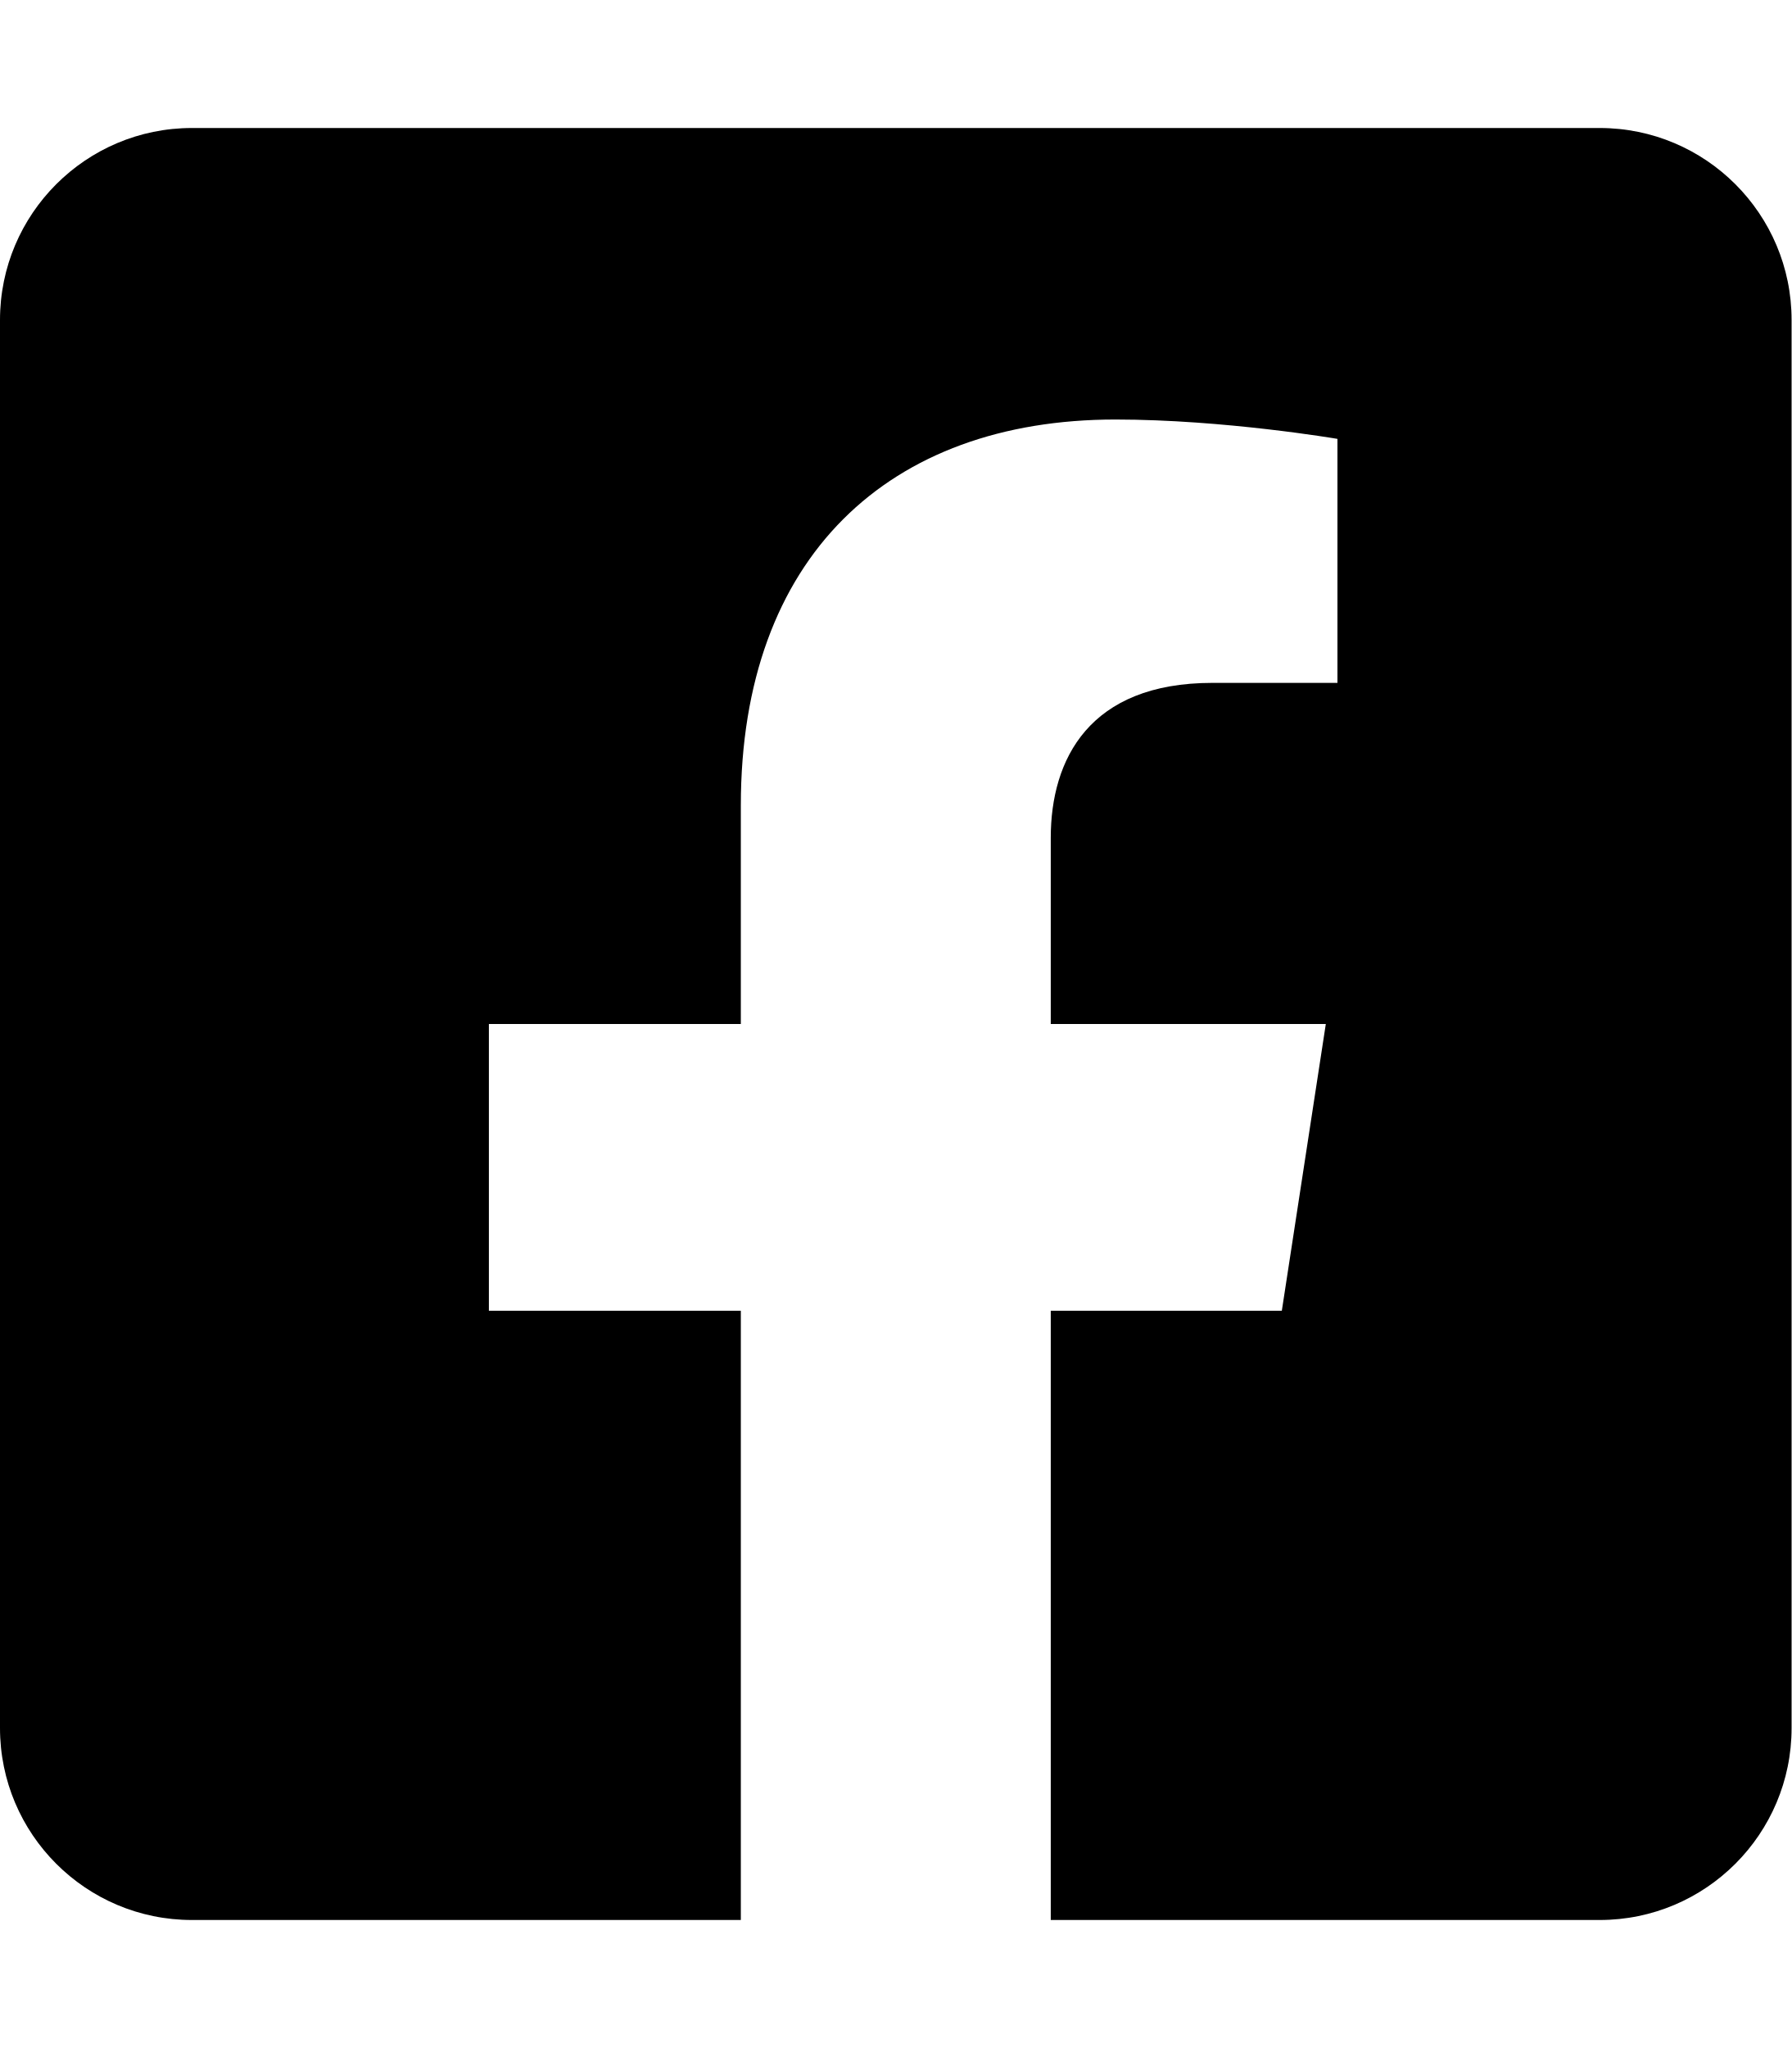
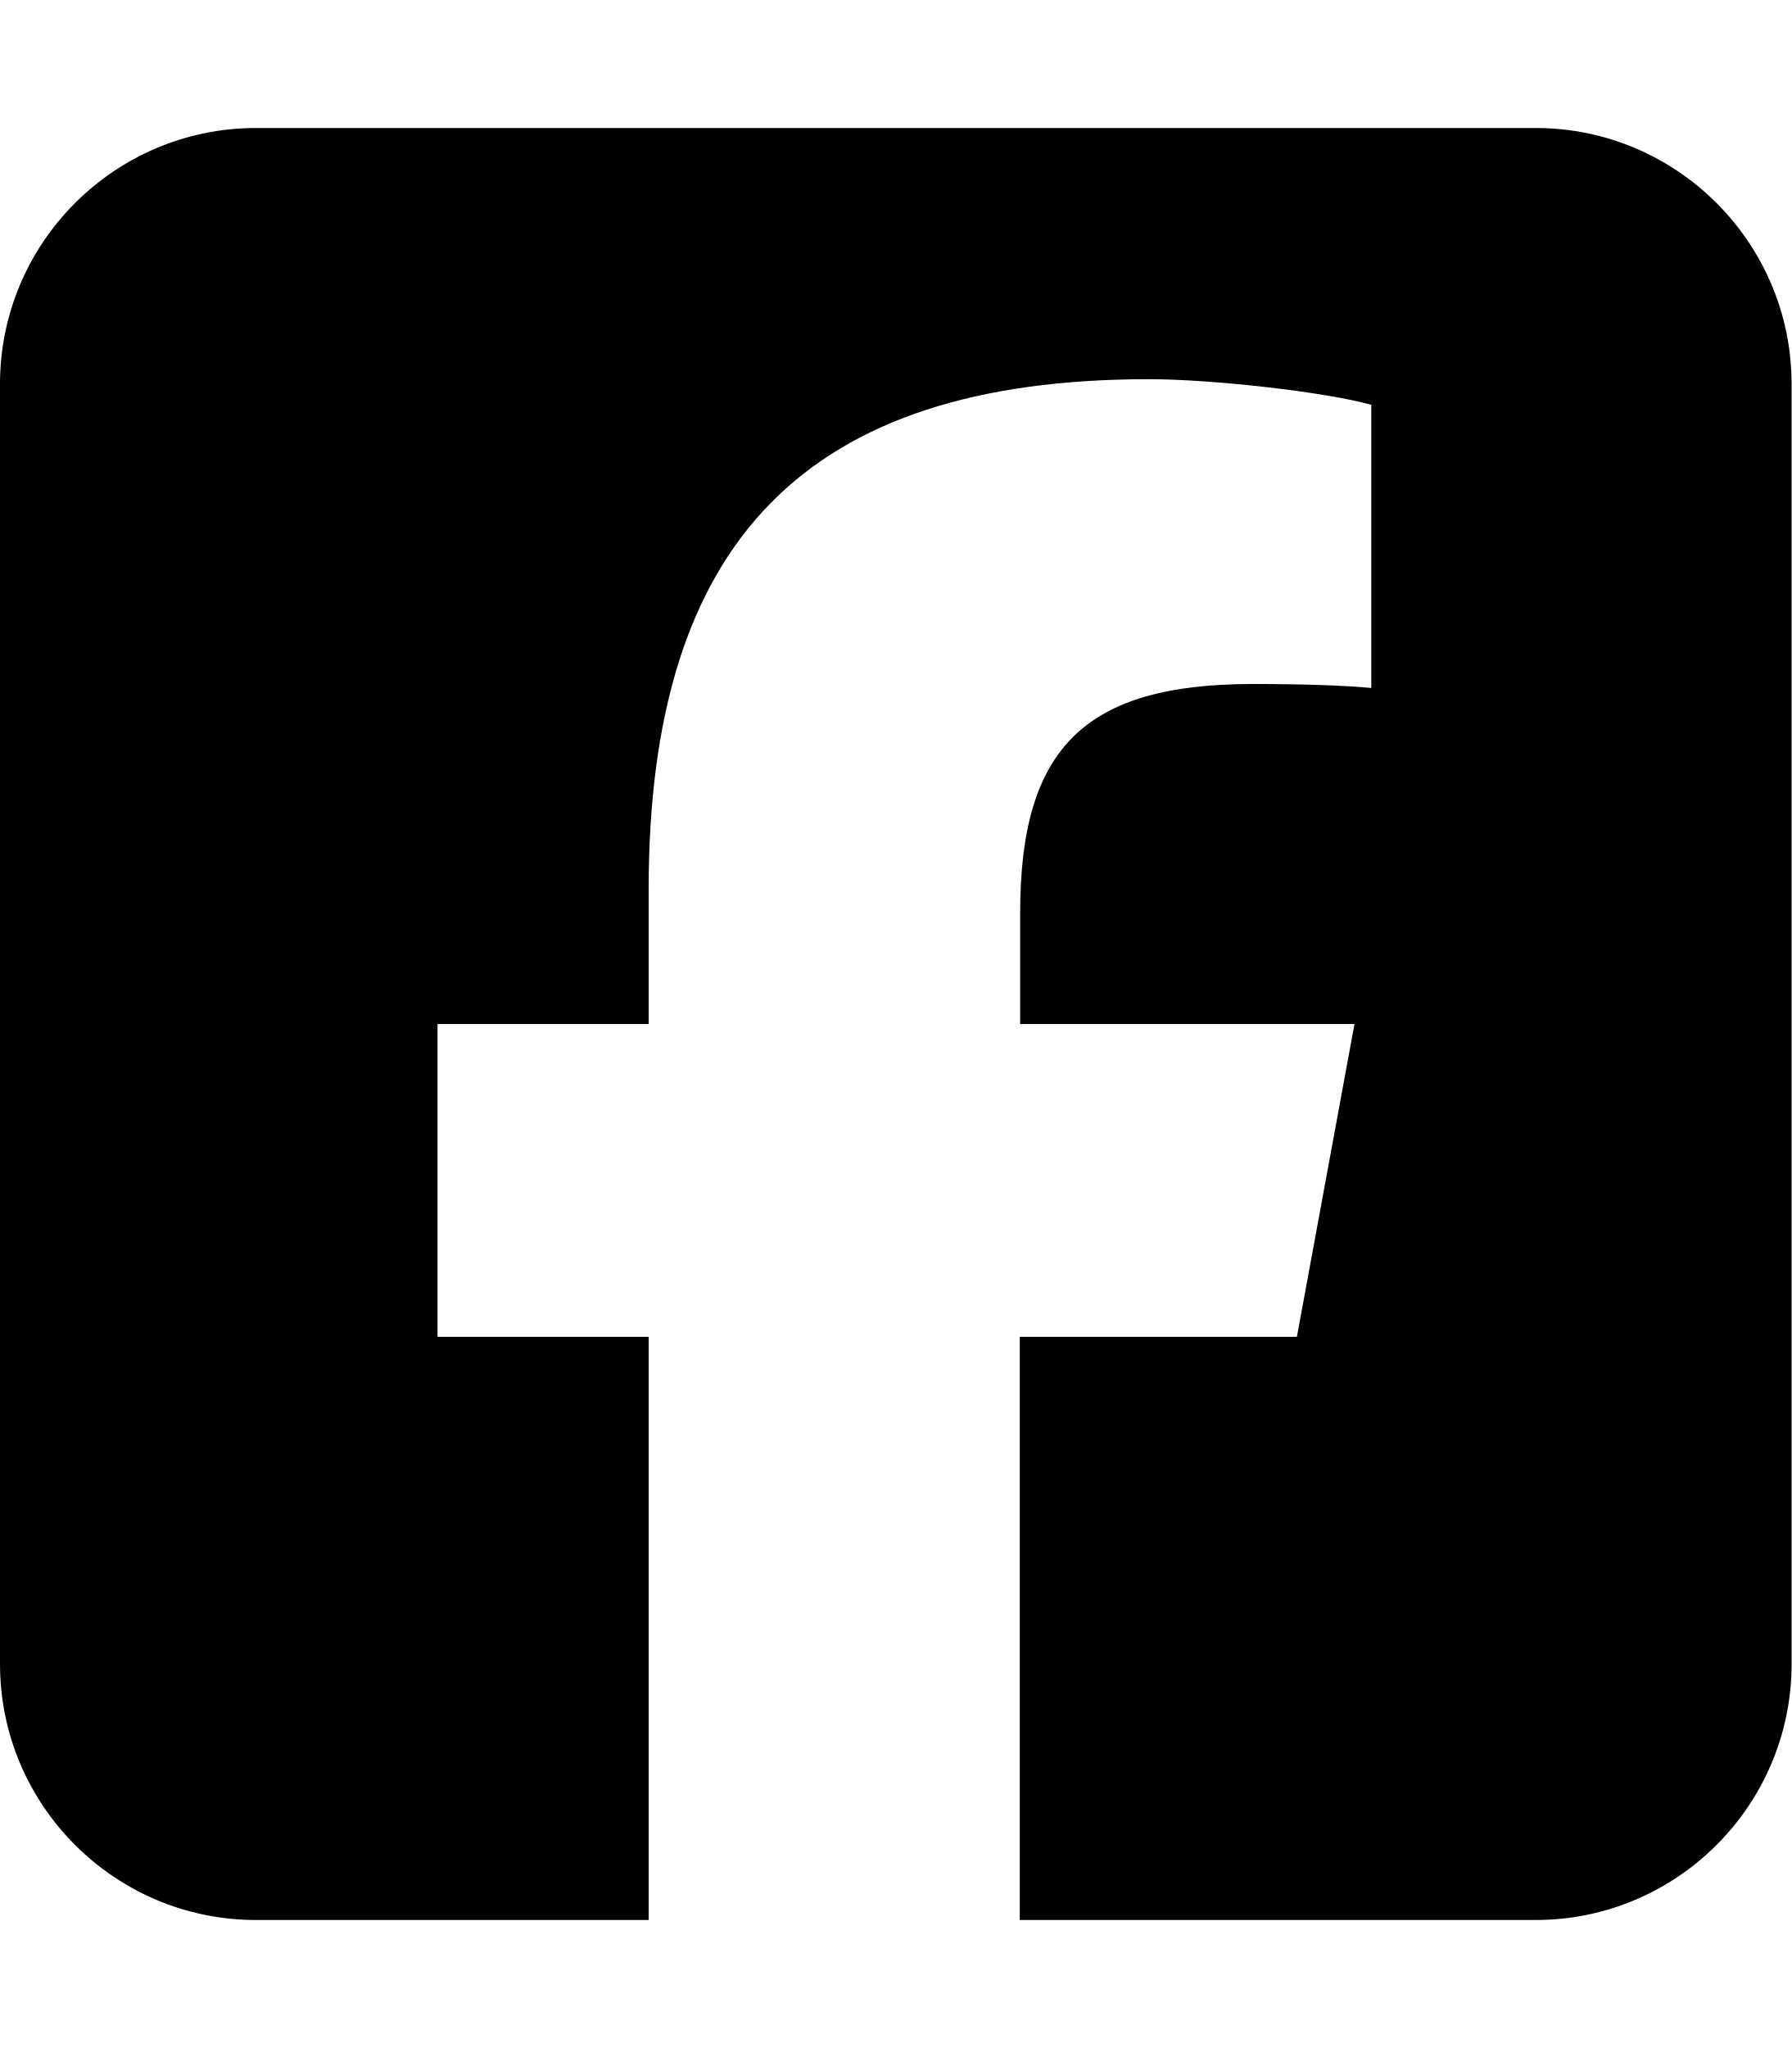
<svg xmlns="http://www.w3.org/2000/svg" viewBox="0 0 448 512">
-   <path d="M400 32H48A48 48 0 0 0 0 80v352a48 48 0 0 0 48 48h137.25V327.69h-63V256h63v-54.64c0-62.15 37-96.48 93.67-96.48 27.14 0 55.52 4.84 55.52 4.84v61h-31.27c-30.81 0-40.42 19.12-40.42 38.73V256h68.78l-11 71.69h-57.78V480H400a48 48 0 0 0 48-48V80a48 48 0 0 0-48-48z" />
+   <path fill="currentColor" d="M64 32C28.7 32 0 60.7 0 96L0 416c0 35.3 28.7 64 64 64l98.2 0 0-145.8-52.8 0 0-78.2 52.8 0 0-33.7c0-87.1 39.4-127.5 125-127.5 16.2 0 44.2 3.2 55.7 6.4l0 70.8c-6-.6-16.5-1-29.6-1-42 0-58.2 15.9-58.2 57.2l0 27.8 83.6 0-14.4 78.2-69.3 0 0 145.8 129 0c35.3 0 64-28.7 64-64l0-320c0-35.3-28.7-64-64-64L64 32z" />
</svg>
